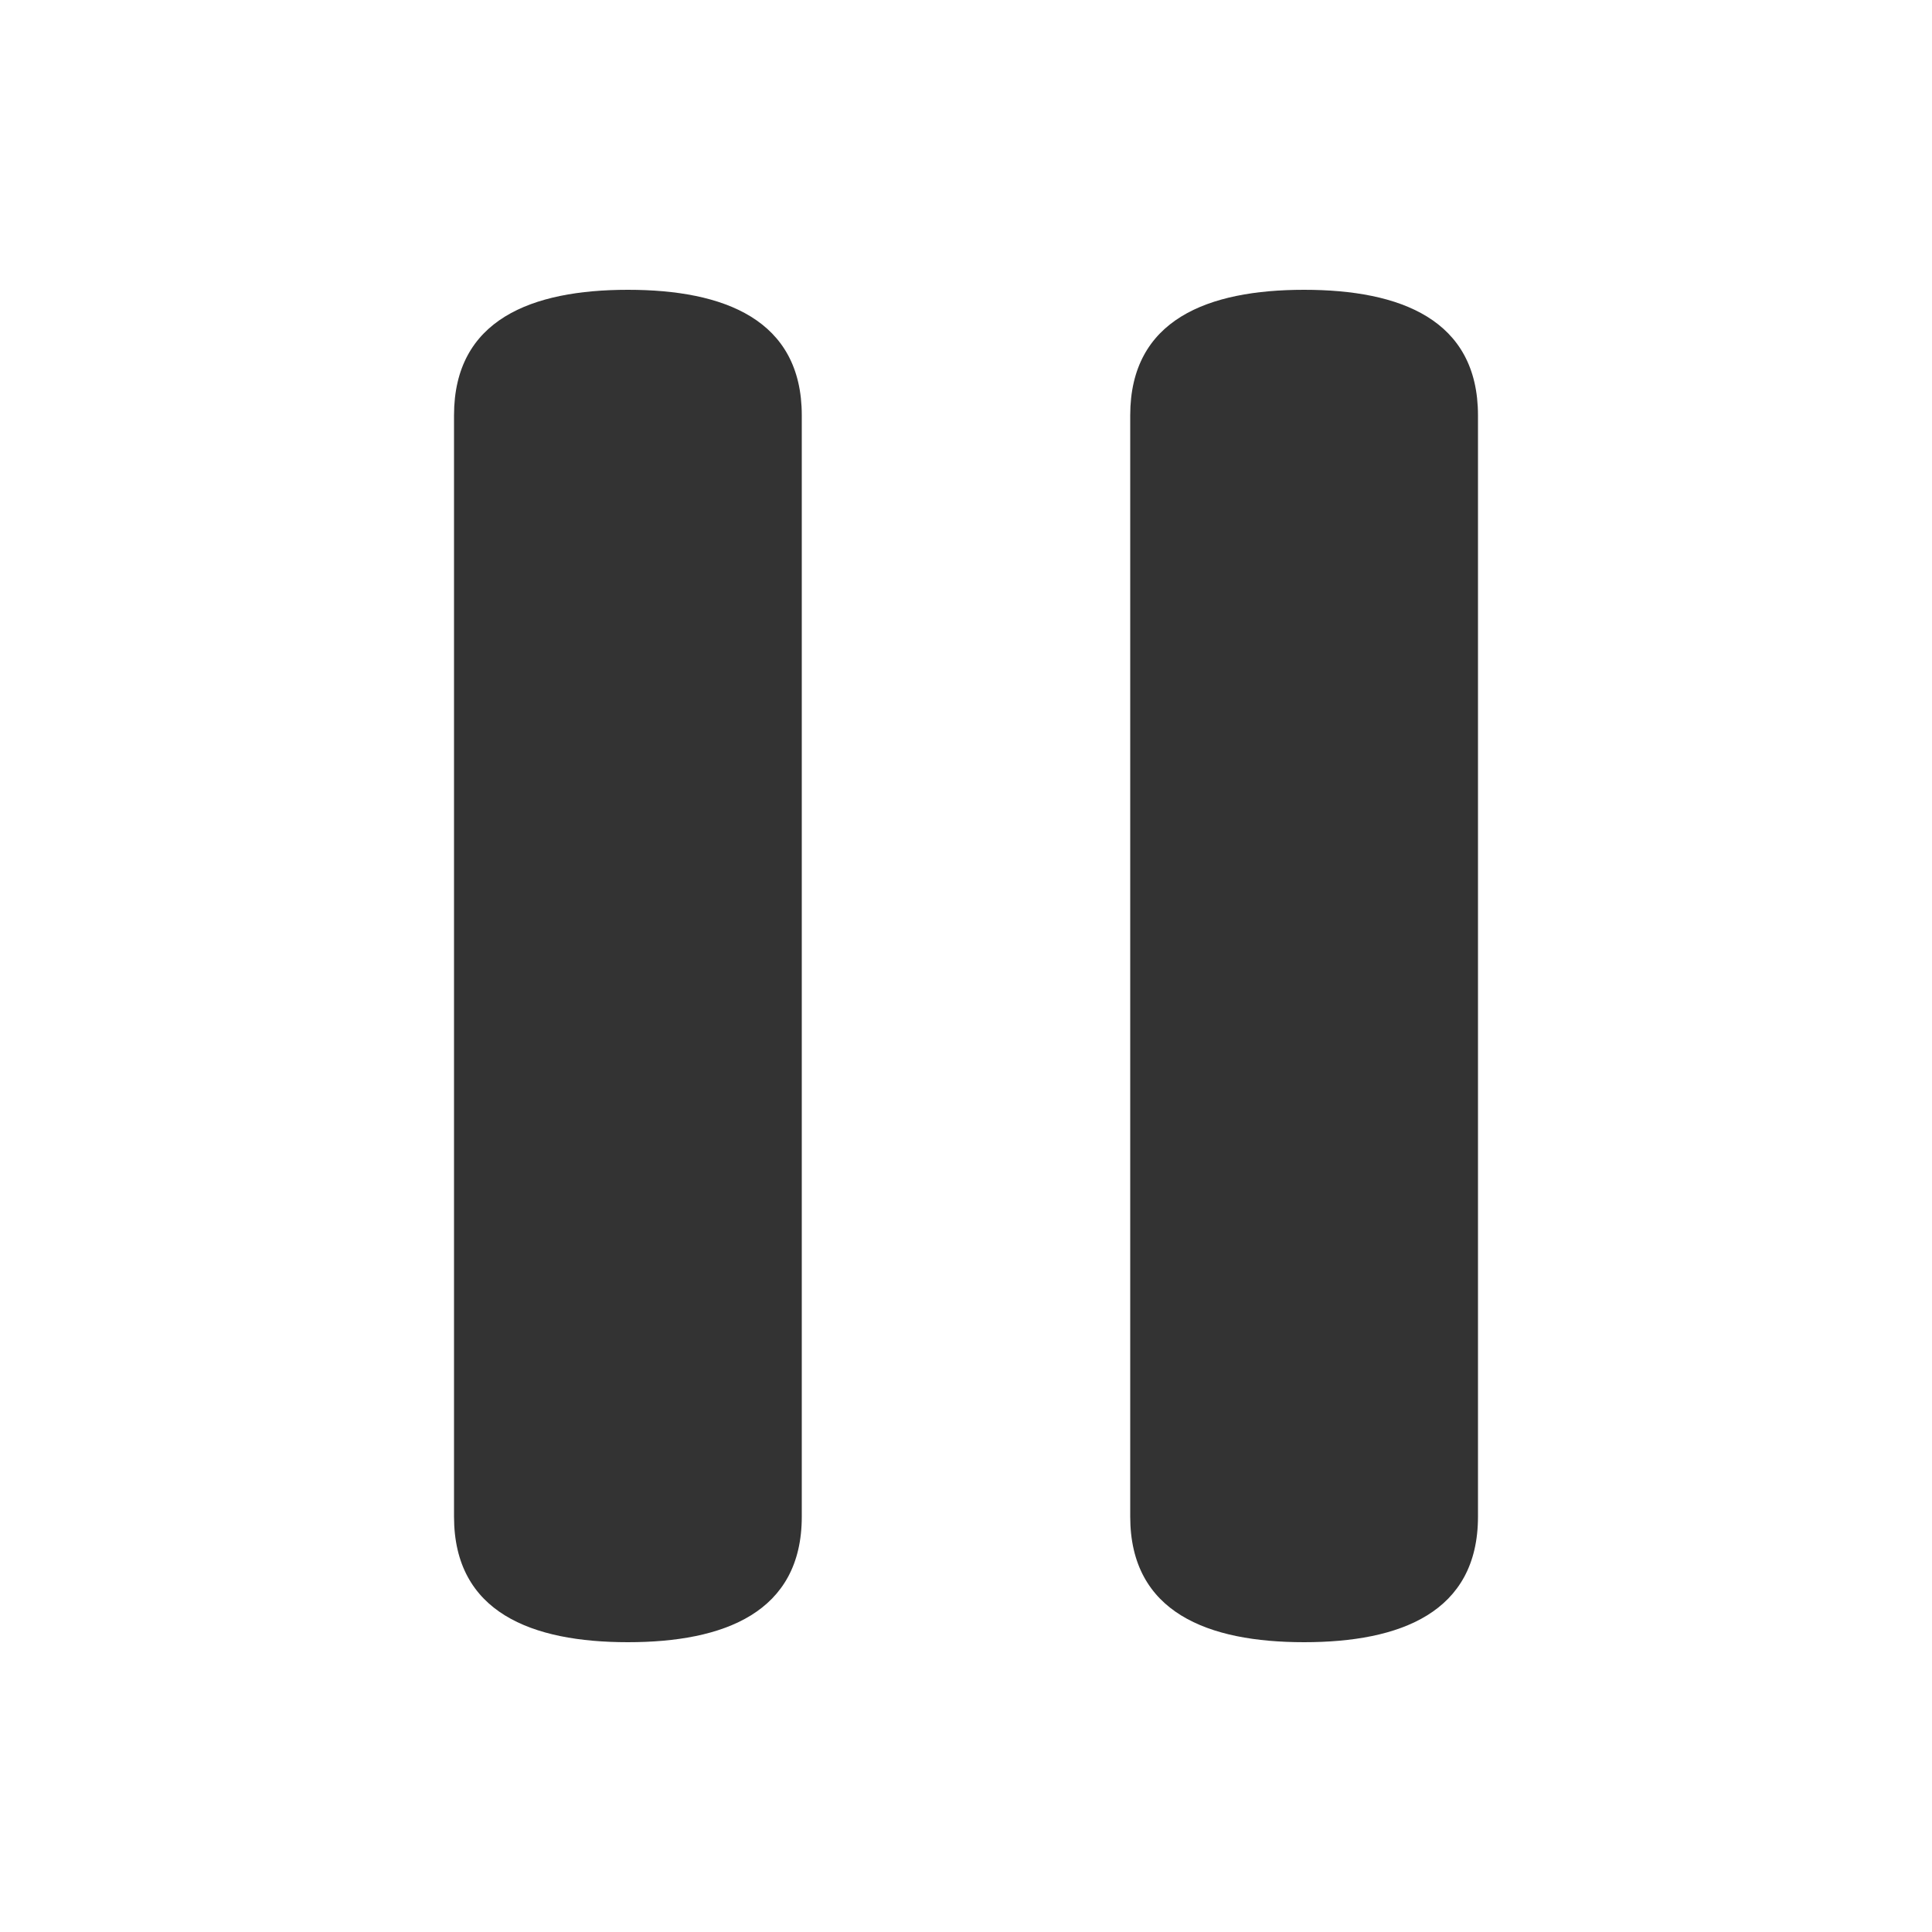
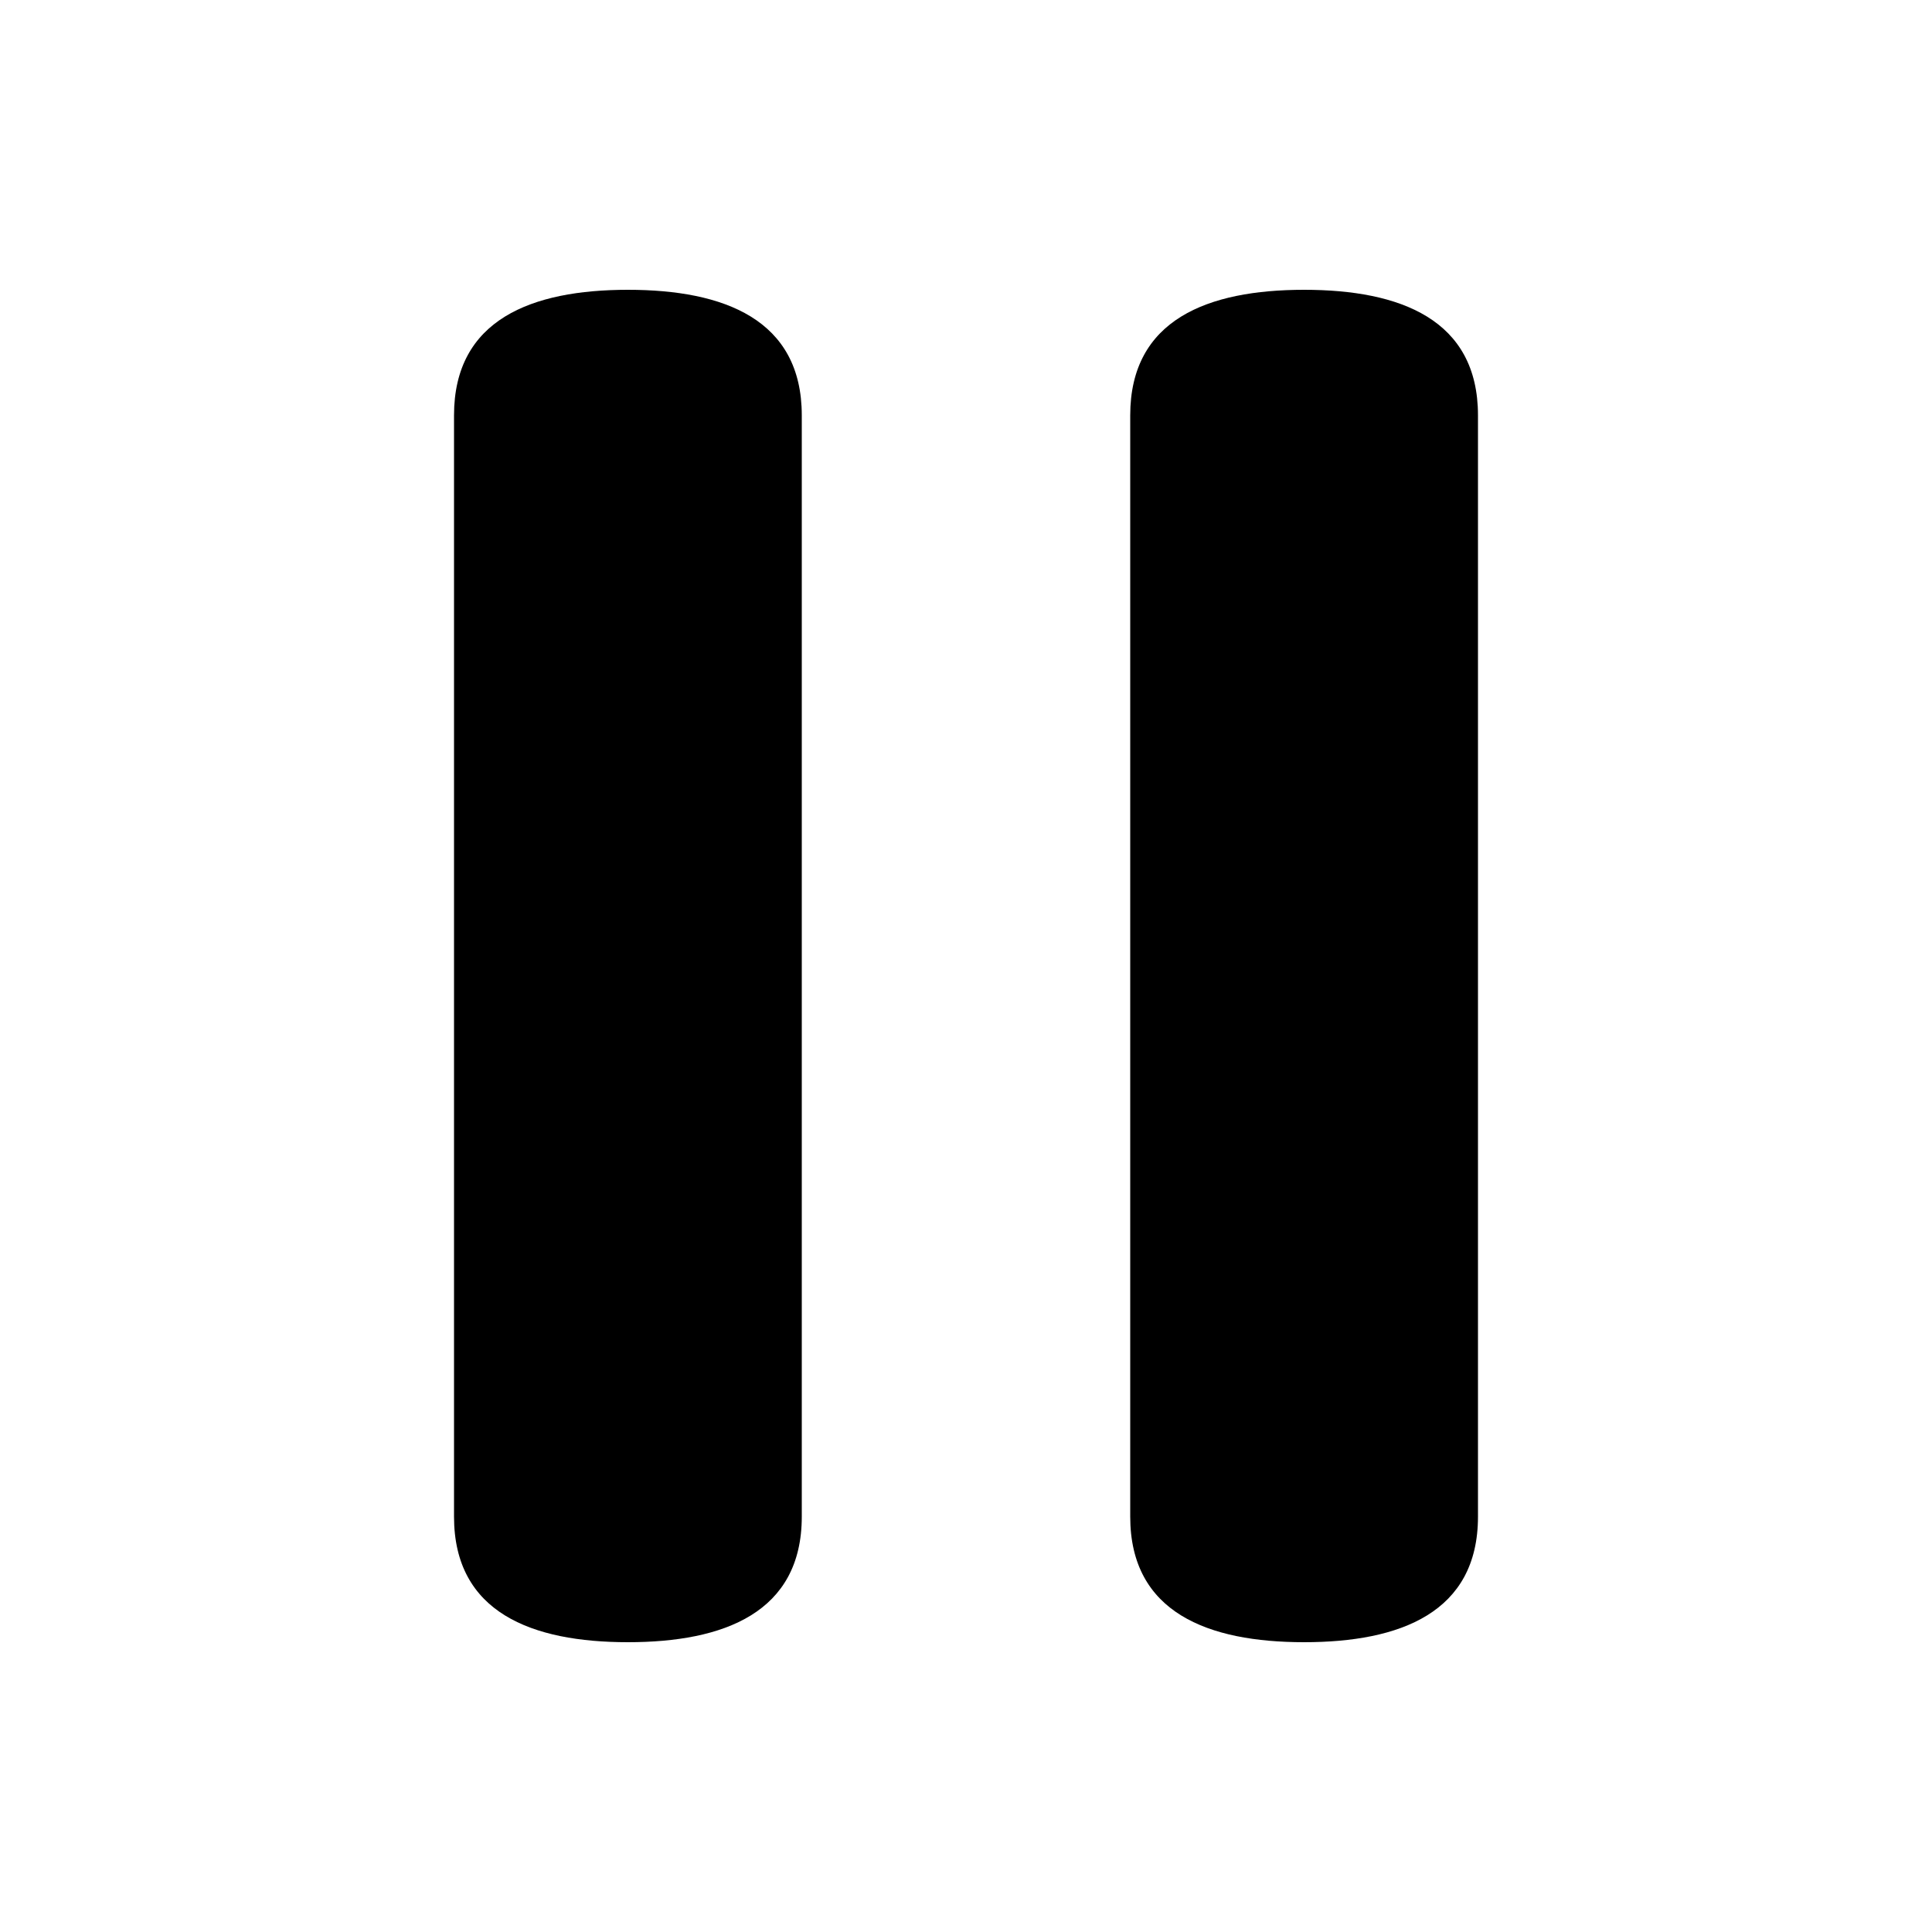
- <svg viewBox="0 0 500 500" fill="#333">
+ <svg viewBox="0 0 500 500">
  <path d="M 337.50,75.00c-24.85,0.00-45.00,7.65-45.00,32.50l0.00,285.00 c0.00,24.85, 20.15,32.50, 45.00,32.50s 45.00-7.65, 45.00-32.50L 382.50,107.50 C 382.50,82.65, 362.35,75.00, 337.50,75.00zM 162.50,75.00C 137.65,75.00, 117.50,82.65, 117.50,107.50l0.00,285.00 c0.00,24.85, 20.15,32.50, 45.00,32.50s 45.00-7.65, 45.00-32.50L 207.50,107.50 C 207.50,82.65, 187.35,75.00, 162.50,75.00z" />
</svg>
